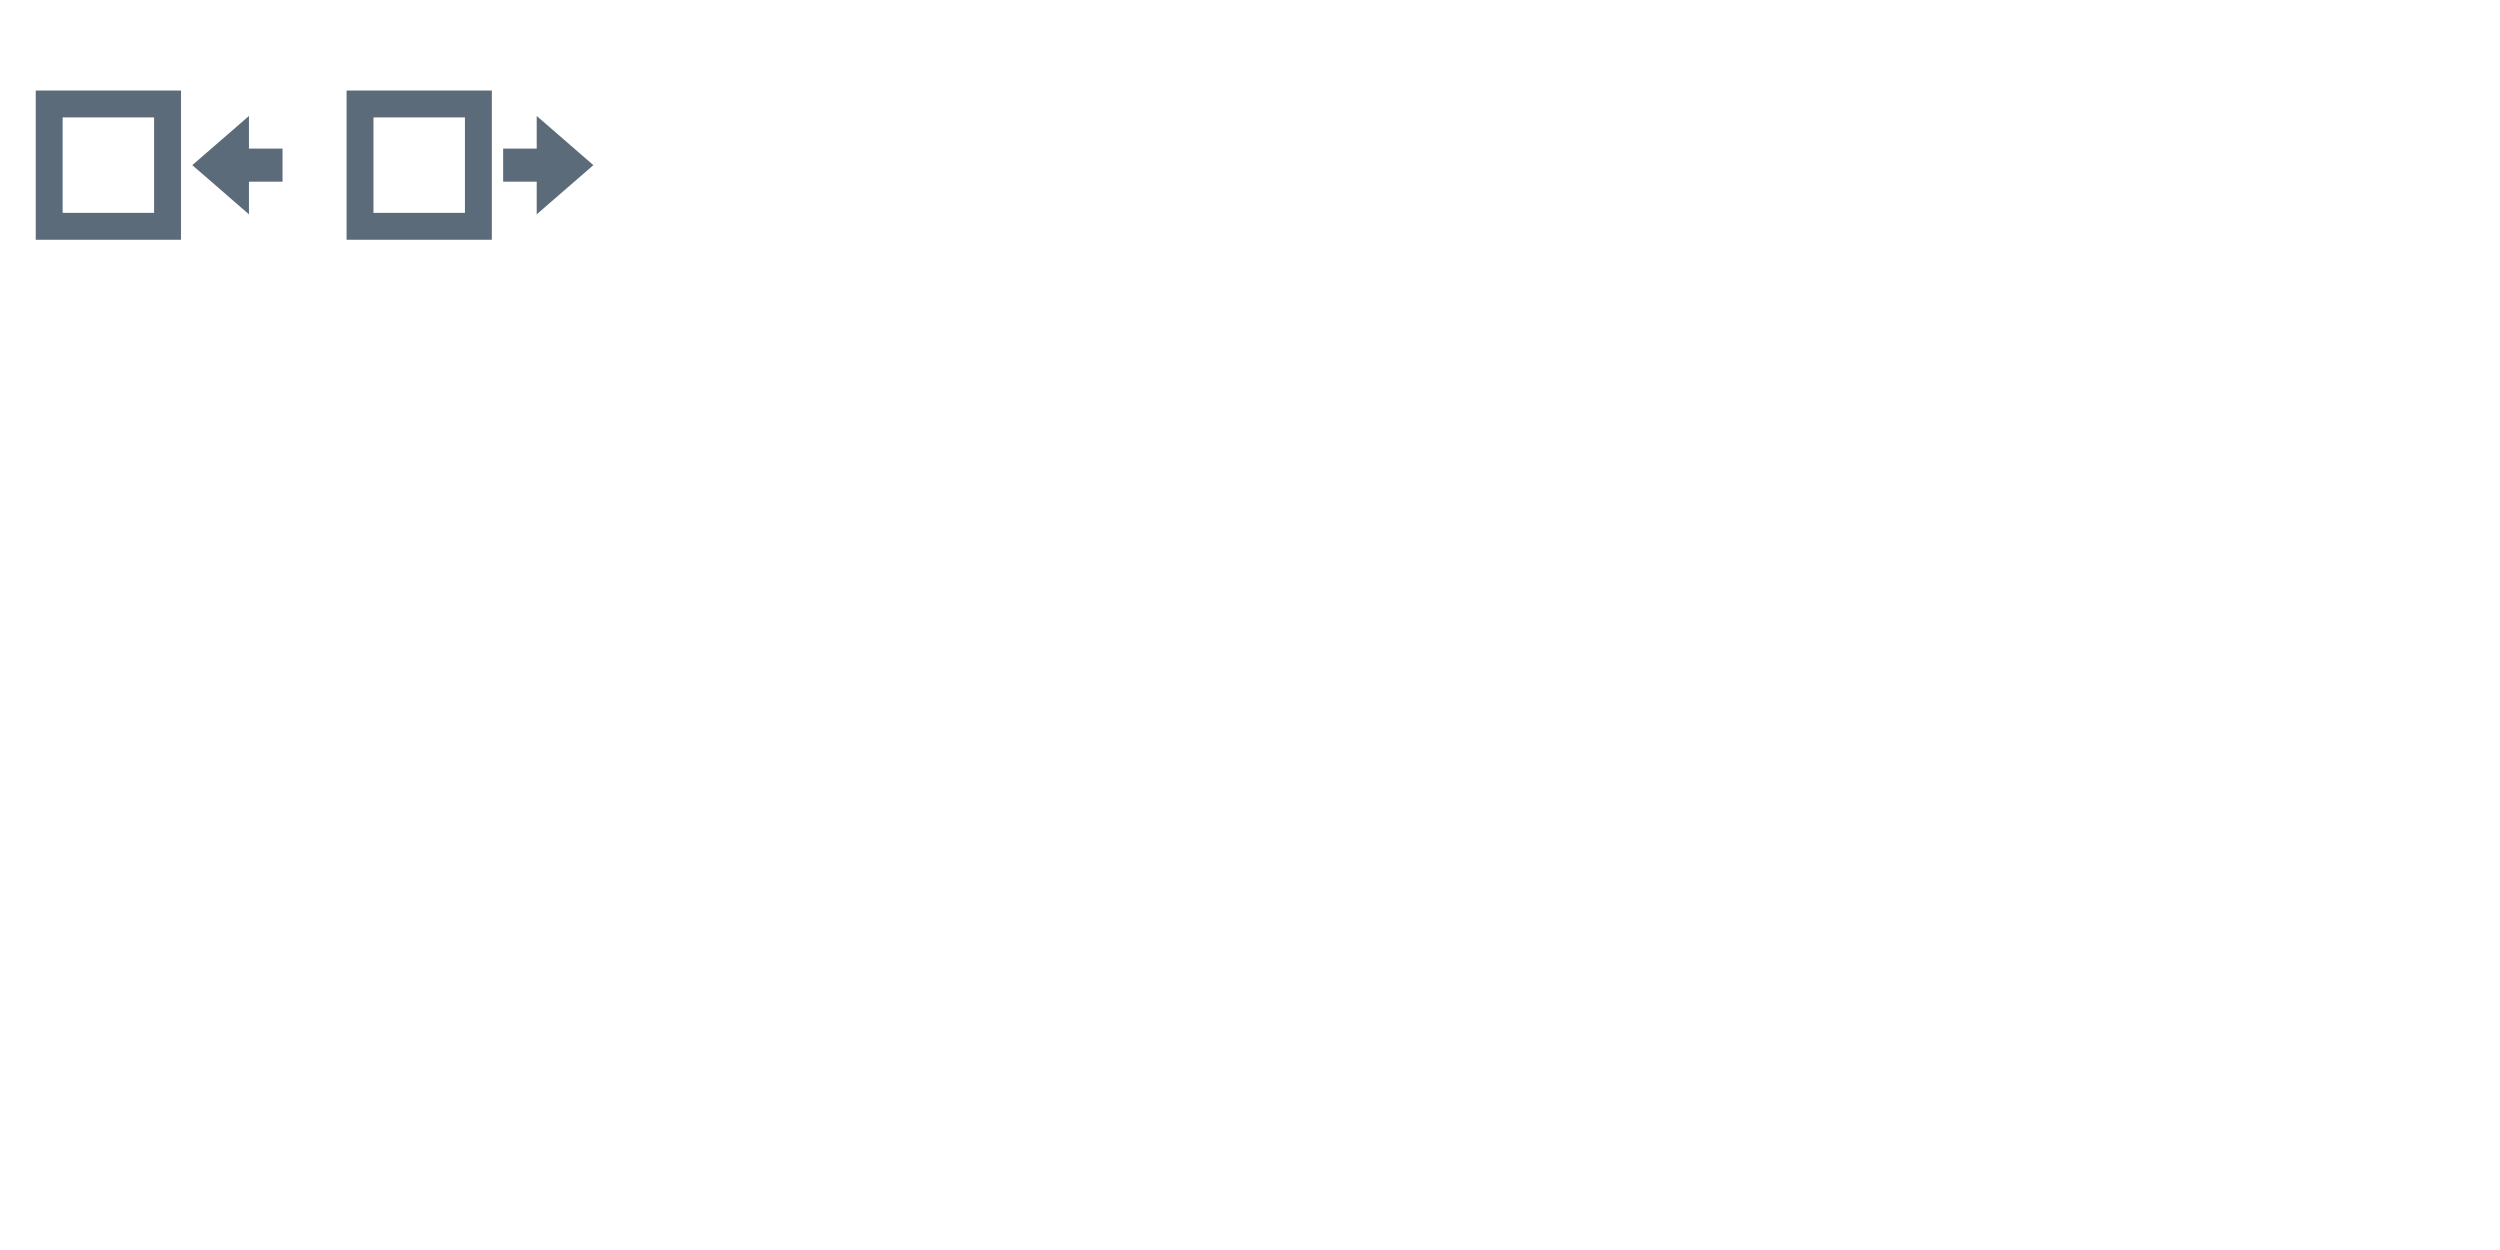
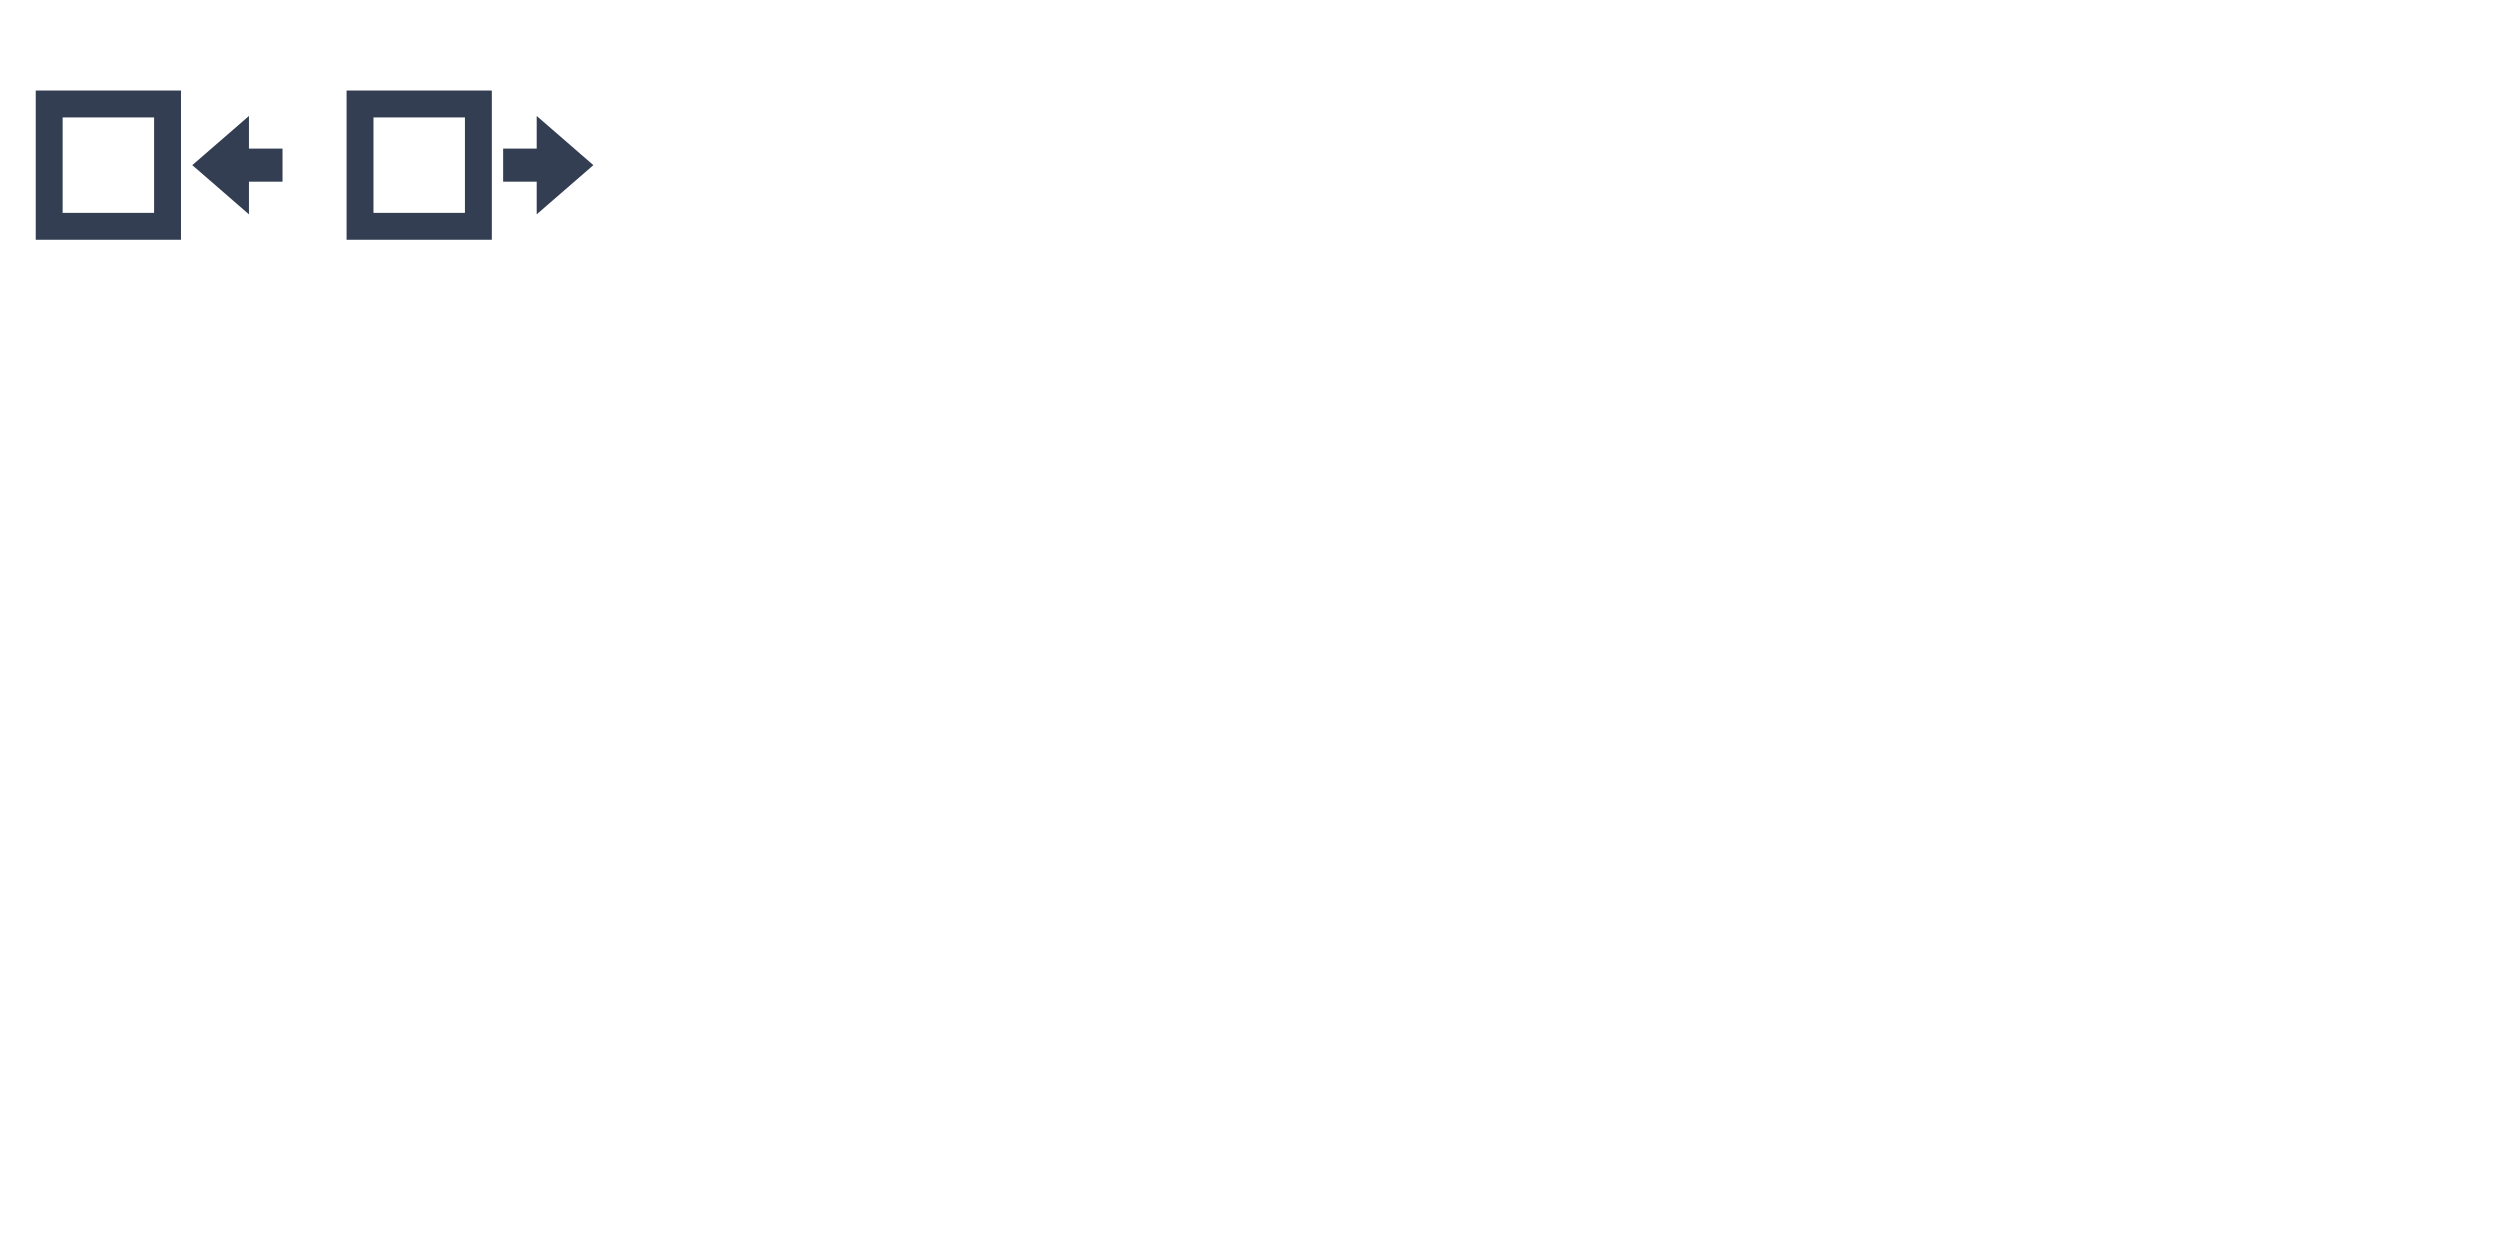
<svg xmlns="http://www.w3.org/2000/svg" width="512" height="256" viewBox="0 0 512 256" id="svg7538" version="1.1">
  <defs id="defs7540" />
  <g id="layer1" transform="translate(-45.71428,-62.64795)">
-     <rect style="display:inline;opacity:1;fill:none;fill-opacity:1;fill-rule:evenodd;stroke:#5c6b7a;stroke-width:5.509;stroke-linecap:butt;stroke-linejoin:miter;stroke-miterlimit:4;stroke-dasharray:none;stroke-dashoffset:0;stroke-opacity:1" id="rect7492" width="24.239" height="25.055" x="55.787" y="83.942" />
-     <path style="display:inline;opacity:1;fill:#5c6b7a;fill-opacity:1;fill-rule:evenodd;stroke:none;stroke-width:2;stroke-linecap:butt;stroke-linejoin:round;stroke-miterlimit:4;stroke-dasharray:none;stroke-dashoffset:0;stroke-opacity:1" id="path7388-0-7" d="m 1154.986,254.09 -11.486,6.632 0,-13.263 z" transform="matrix(-1.010365,0,0,1.518944,1252.054,-289.4793)" />
-     <rect style="display:inline;opacity:1;fill:#5c6b7a;fill-opacity:1;fill-rule:evenodd;stroke:none;stroke-width:2;stroke-linecap:butt;stroke-linejoin:round;stroke-miterlimit:4;stroke-dasharray:none;stroke-dashoffset:0;stroke-opacity:1" id="rect7390-6-7" width="10.316" height="6.776" x="93.258" y="93.081" />
-     <rect style="display:inline;opacity:1;fill:none;fill-opacity:1;fill-rule:evenodd;stroke:#5c6b7a;stroke-width:5.509;stroke-linecap:butt;stroke-linejoin:miter;stroke-miterlimit:4;stroke-dasharray:none;stroke-dashoffset:0;stroke-opacity:1" id="rect7492-3" width="24.239" height="25.055" x="119.448" y="83.942" />
-     <path style="display:inline;opacity:1;fill:#5c6b7a;fill-opacity:1;fill-rule:evenodd;stroke:none;stroke-width:2;stroke-linecap:butt;stroke-linejoin:round;stroke-miterlimit:4;stroke-dasharray:none;stroke-dashoffset:0;stroke-opacity:1" id="path7388-0-7-7" d="m 1154.986,254.09 -11.486,6.632 0,-13.263 z" transform="matrix(1.010365,0,0,1.518944,-999.7215,-289.4793)" />
-     <rect style="display:inline;opacity:1;fill:#5c6b7a;fill-opacity:1;fill-rule:evenodd;stroke:none;stroke-width:2;stroke-linecap:butt;stroke-linejoin:round;stroke-miterlimit:4;stroke-dasharray:none;stroke-dashoffset:0;stroke-opacity:1" id="rect7390-6-7-4" width="10.316" height="6.776" x="-159.074" y="93.081" transform="scale(-1,1)" />
+     <rect style="display:inline;opacity:1;fill:none;fill-opacity:1;fill-rule:evenodd;stroke:#333e52;stroke-width:5.509;stroke-linecap:butt;stroke-linejoin:miter;stroke-miterlimit:4;stroke-dasharray:none;stroke-dashoffset:0;stroke-opacity:1" id="rect7492" width="24.239" height="25.055" x="55.787" y="83.942" />
+     <path style="display:inline;opacity:1;fill:#333e52;fill-opacity:1;fill-rule:evenodd;stroke:none;stroke-width:2;stroke-linecap:butt;stroke-linejoin:round;stroke-miterlimit:4;stroke-dasharray:none;stroke-dashoffset:0;stroke-opacity:1" id="path7388-0-7" d="m 1154.986,254.09 -11.486,6.632 0,-13.263 z" transform="matrix(-1.010365,0,0,1.518944,1252.054,-289.4793)" />
+     <rect style="display:inline;opacity:1;fill:#333e52;fill-opacity:1;fill-rule:evenodd;stroke:none;stroke-width:2;stroke-linecap:butt;stroke-linejoin:round;stroke-miterlimit:4;stroke-dasharray:none;stroke-dashoffset:0;stroke-opacity:1" id="rect7390-6-7" width="10.316" height="6.776" x="93.258" y="93.081" />
+     <rect style="display:inline;opacity:1;fill:none;fill-opacity:1;fill-rule:evenodd;stroke:#333e52;stroke-width:5.509;stroke-linecap:butt;stroke-linejoin:miter;stroke-miterlimit:4;stroke-dasharray:none;stroke-dashoffset:0;stroke-opacity:1" id="rect7492-3" width="24.239" height="25.055" x="119.448" y="83.942" />
+     <path style="display:inline;opacity:1;fill:#333e52;fill-opacity:1;fill-rule:evenodd;stroke:none;stroke-width:2;stroke-linecap:butt;stroke-linejoin:round;stroke-miterlimit:4;stroke-dasharray:none;stroke-dashoffset:0;stroke-opacity:1" id="path7388-0-7-7" d="m 1154.986,254.09 -11.486,6.632 0,-13.263 z" transform="matrix(1.010365,0,0,1.518944,-999.7215,-289.4793)" />
+     <rect style="display:inline;opacity:1;fill:#333e52;fill-opacity:1;fill-rule:evenodd;stroke:none;stroke-width:2;stroke-linecap:butt;stroke-linejoin:round;stroke-miterlimit:4;stroke-dasharray:none;stroke-dashoffset:0;stroke-opacity:1" id="rect7390-6-7-4" width="10.316" height="6.776" x="-159.074" y="93.081" transform="scale(-1,1)" />
  </g>
</svg>
